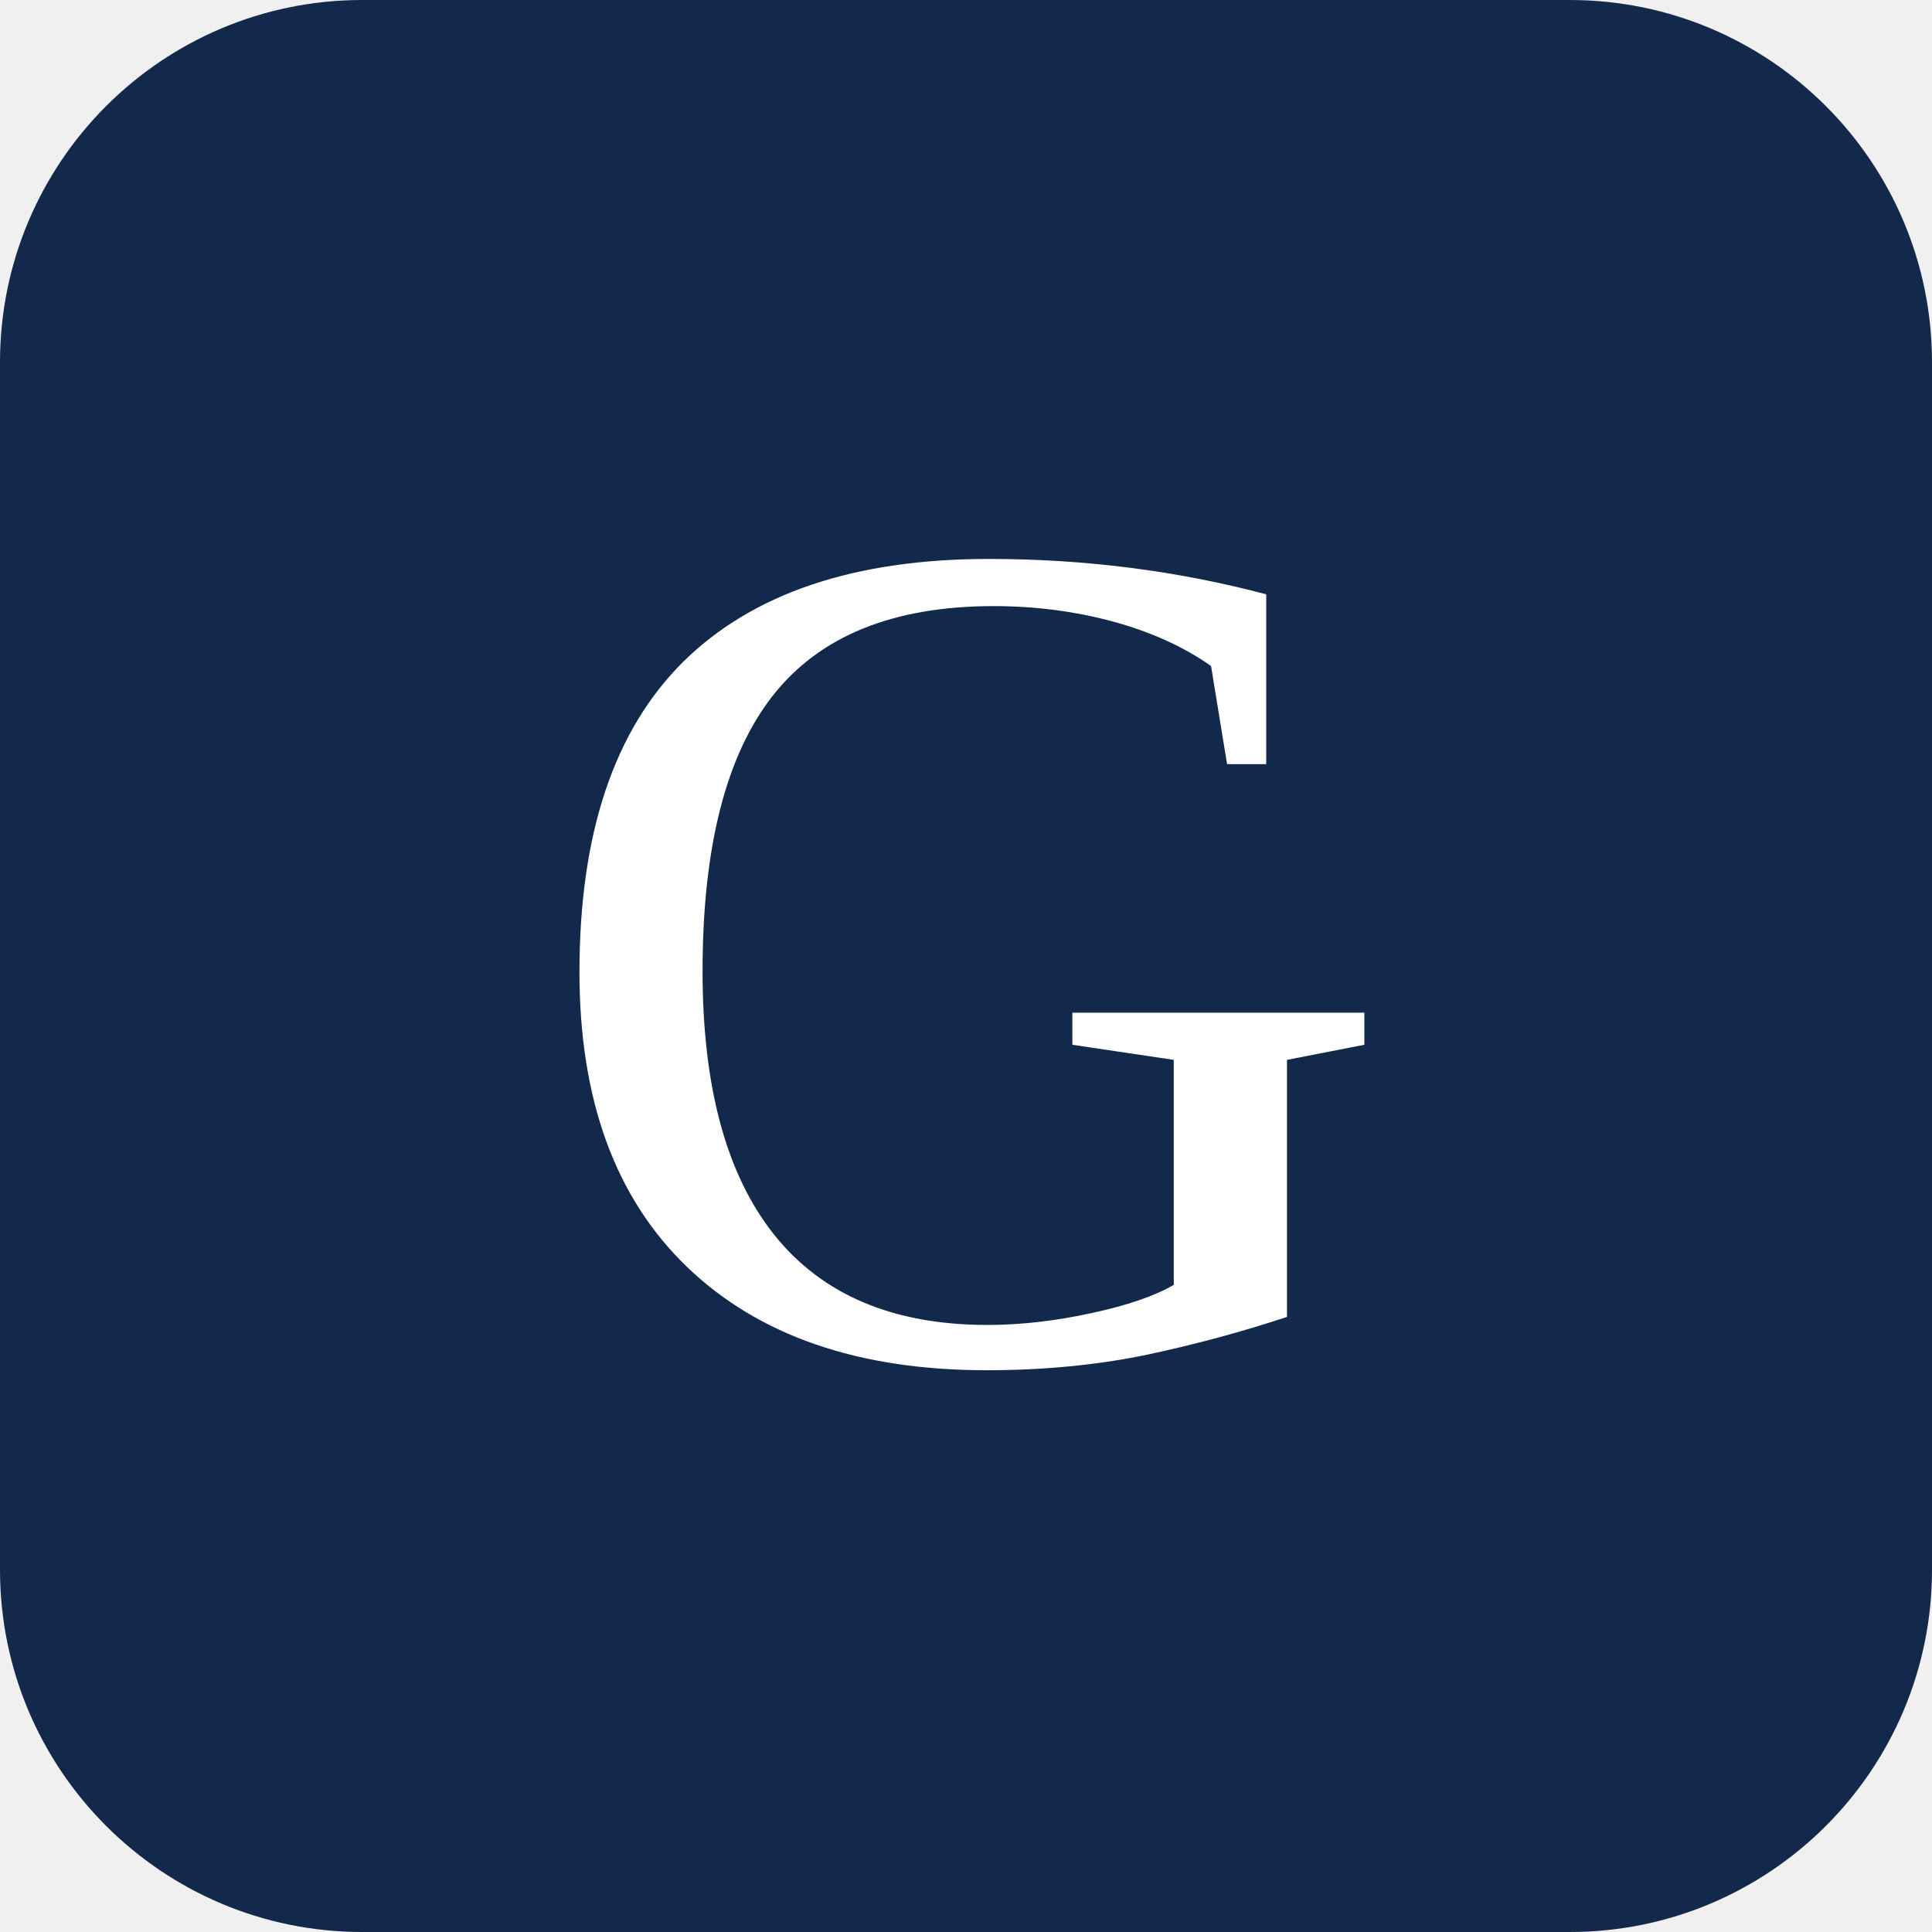
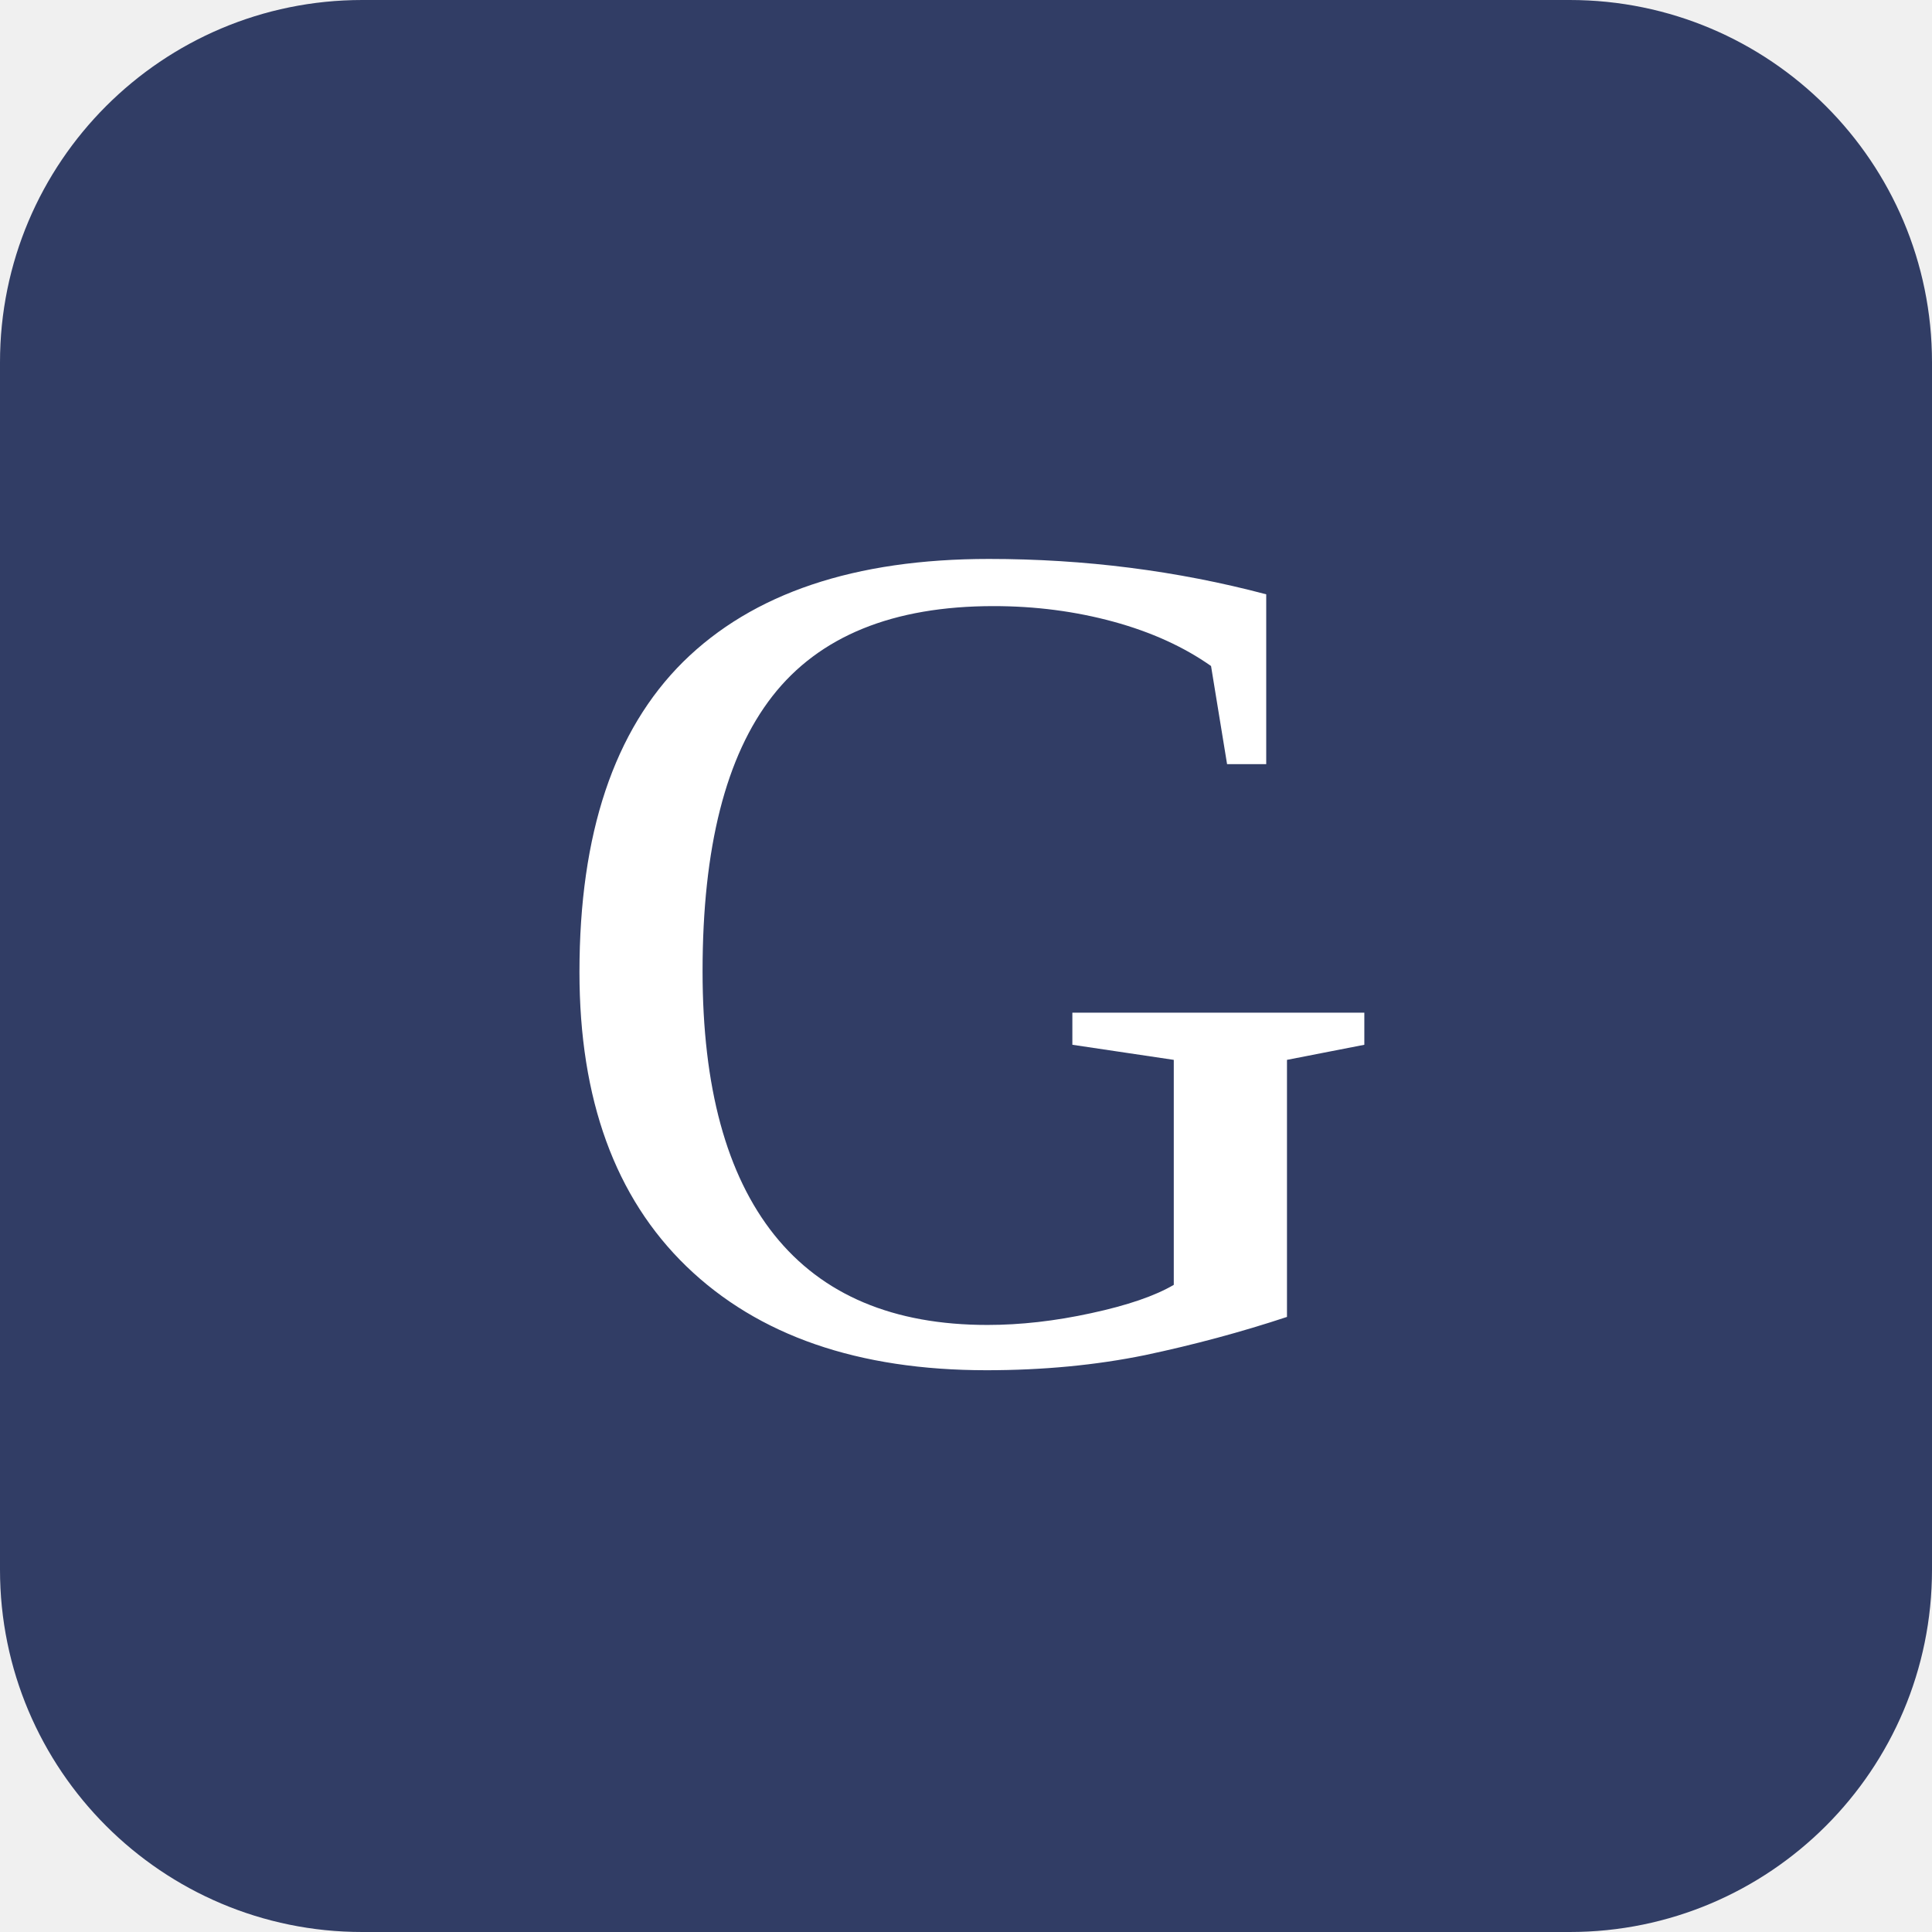
<svg xmlns="http://www.w3.org/2000/svg" viewBox="0 0 64 64">
-   <rect width="64" height="64" rx="12" fill="#13294B" />
+   <rect width="64" height="64" rx="12" fill="#313D65" />
  <text x="32" y="45" text-anchor="middle" font-family="Georgia, 'Times New Roman', serif" font-size="40" fill="#FFFFFF">G</text>
</svg>
